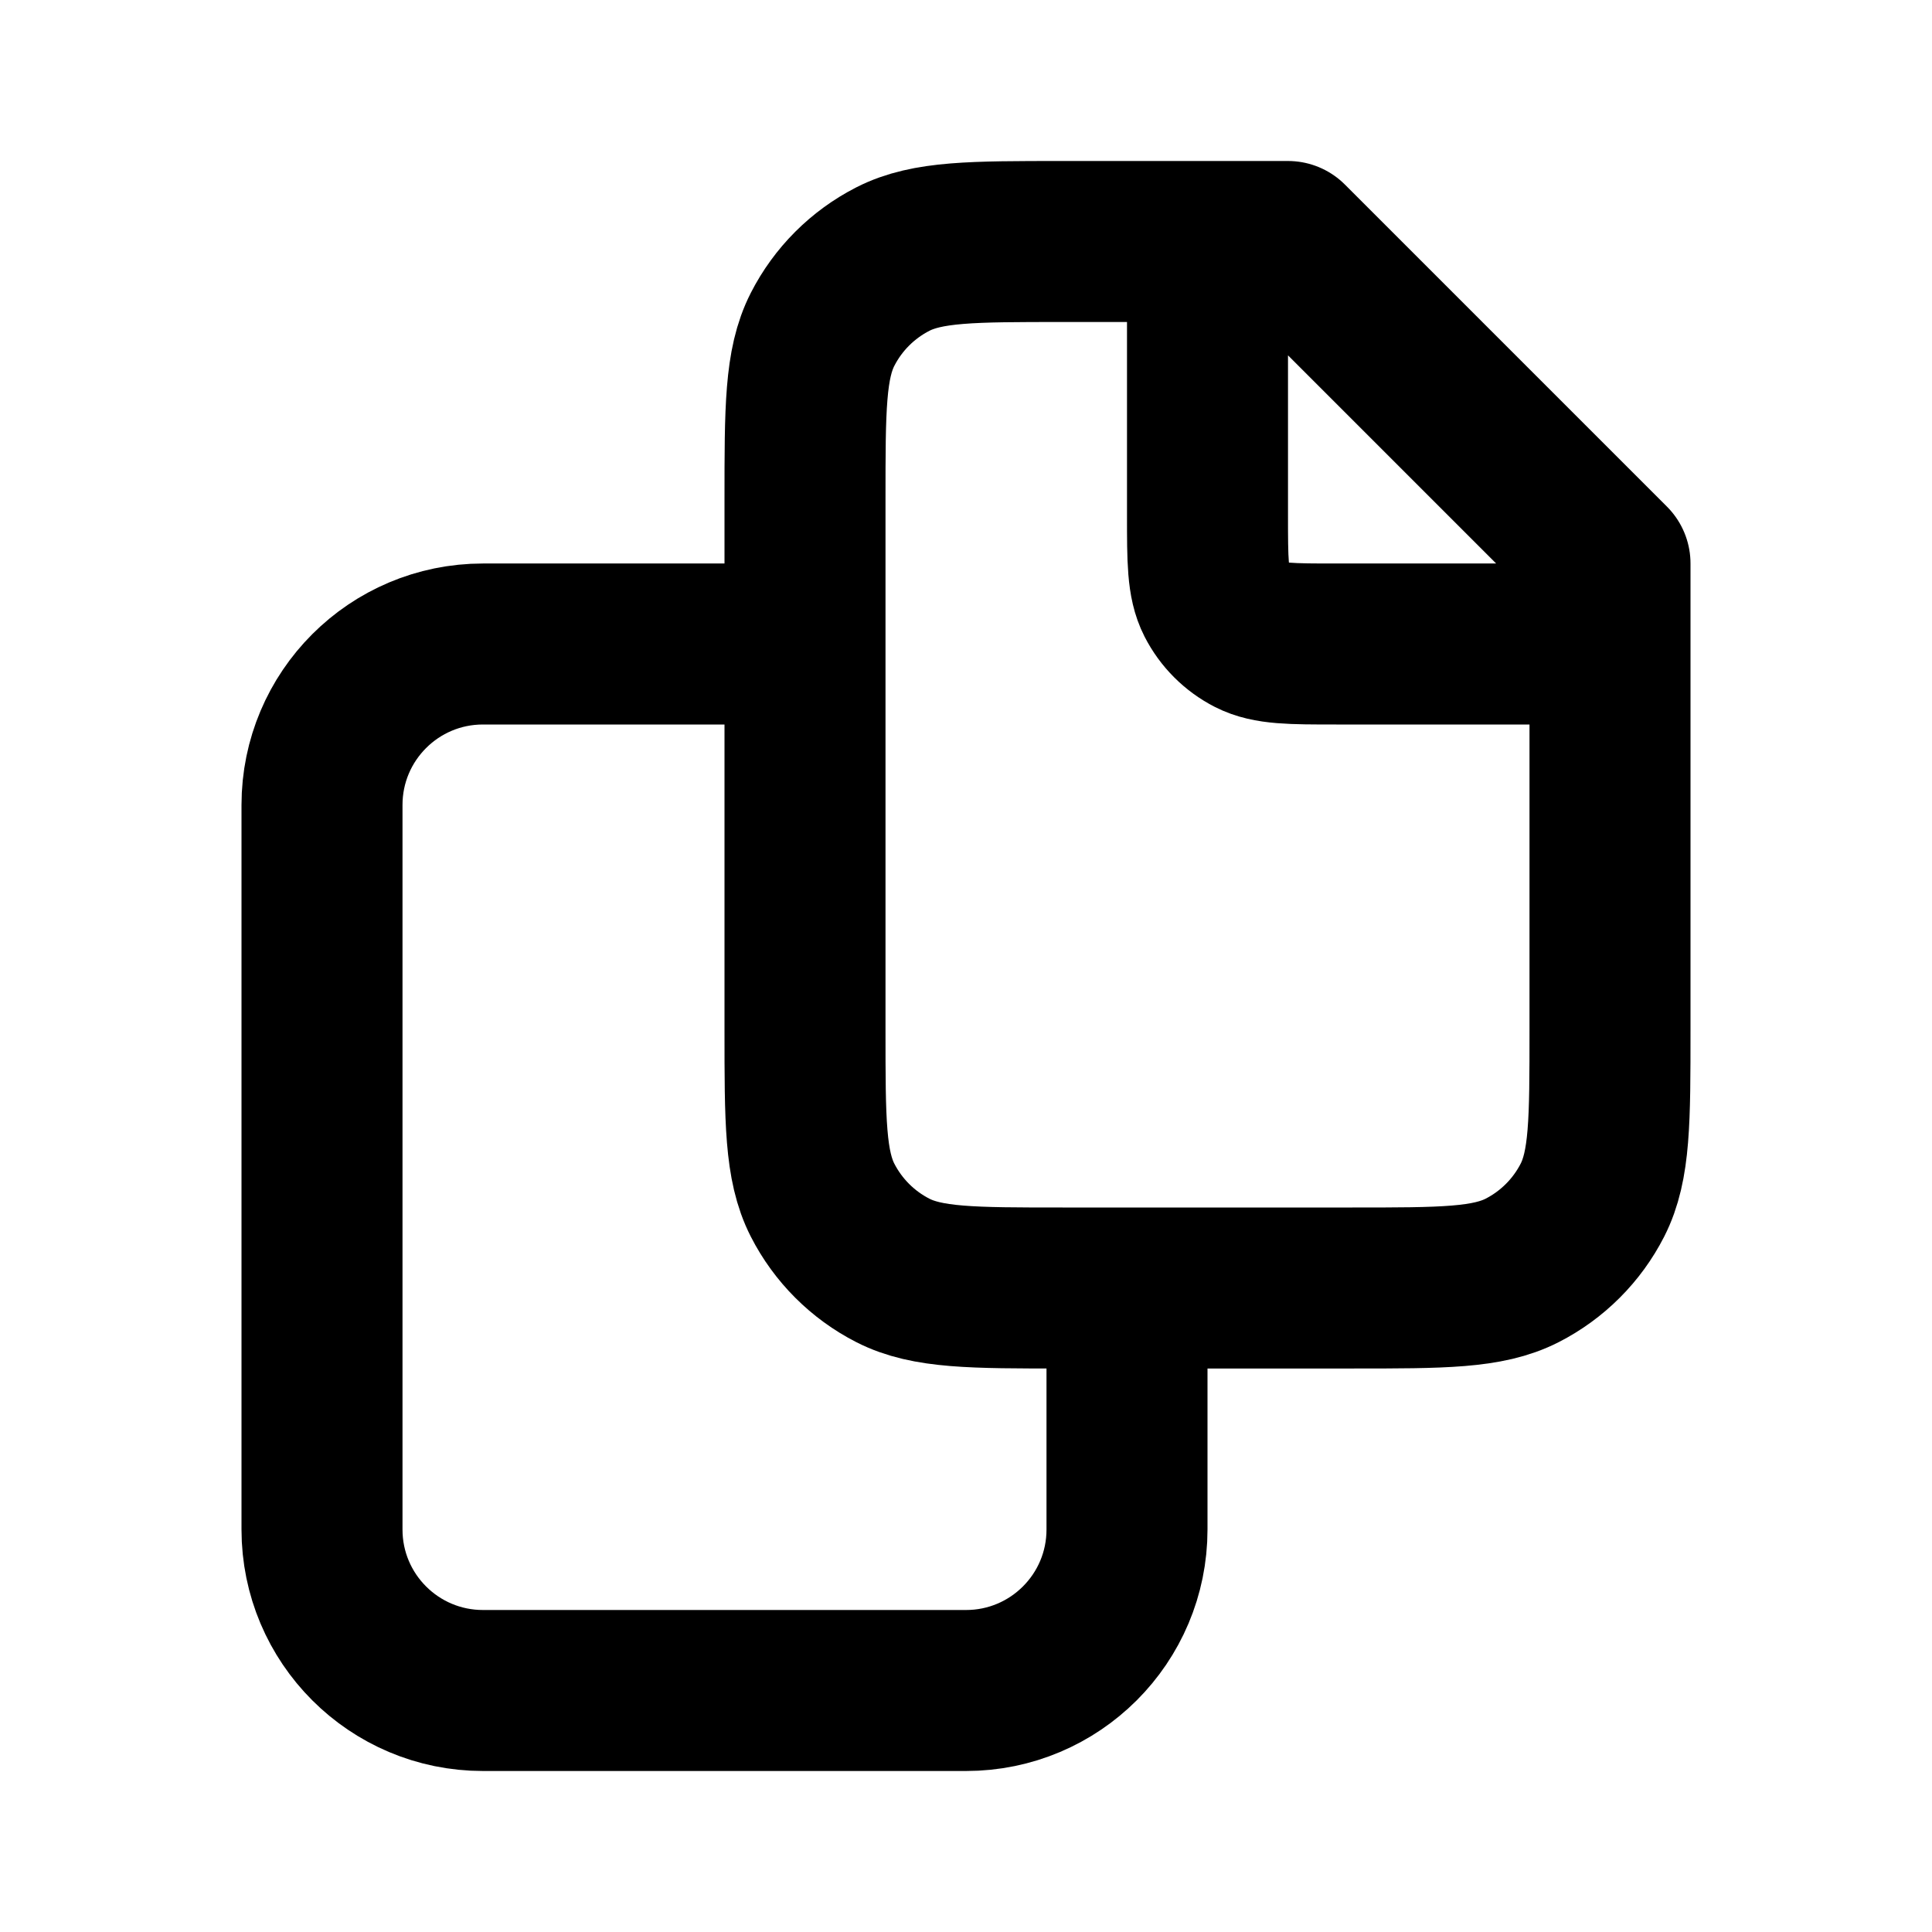
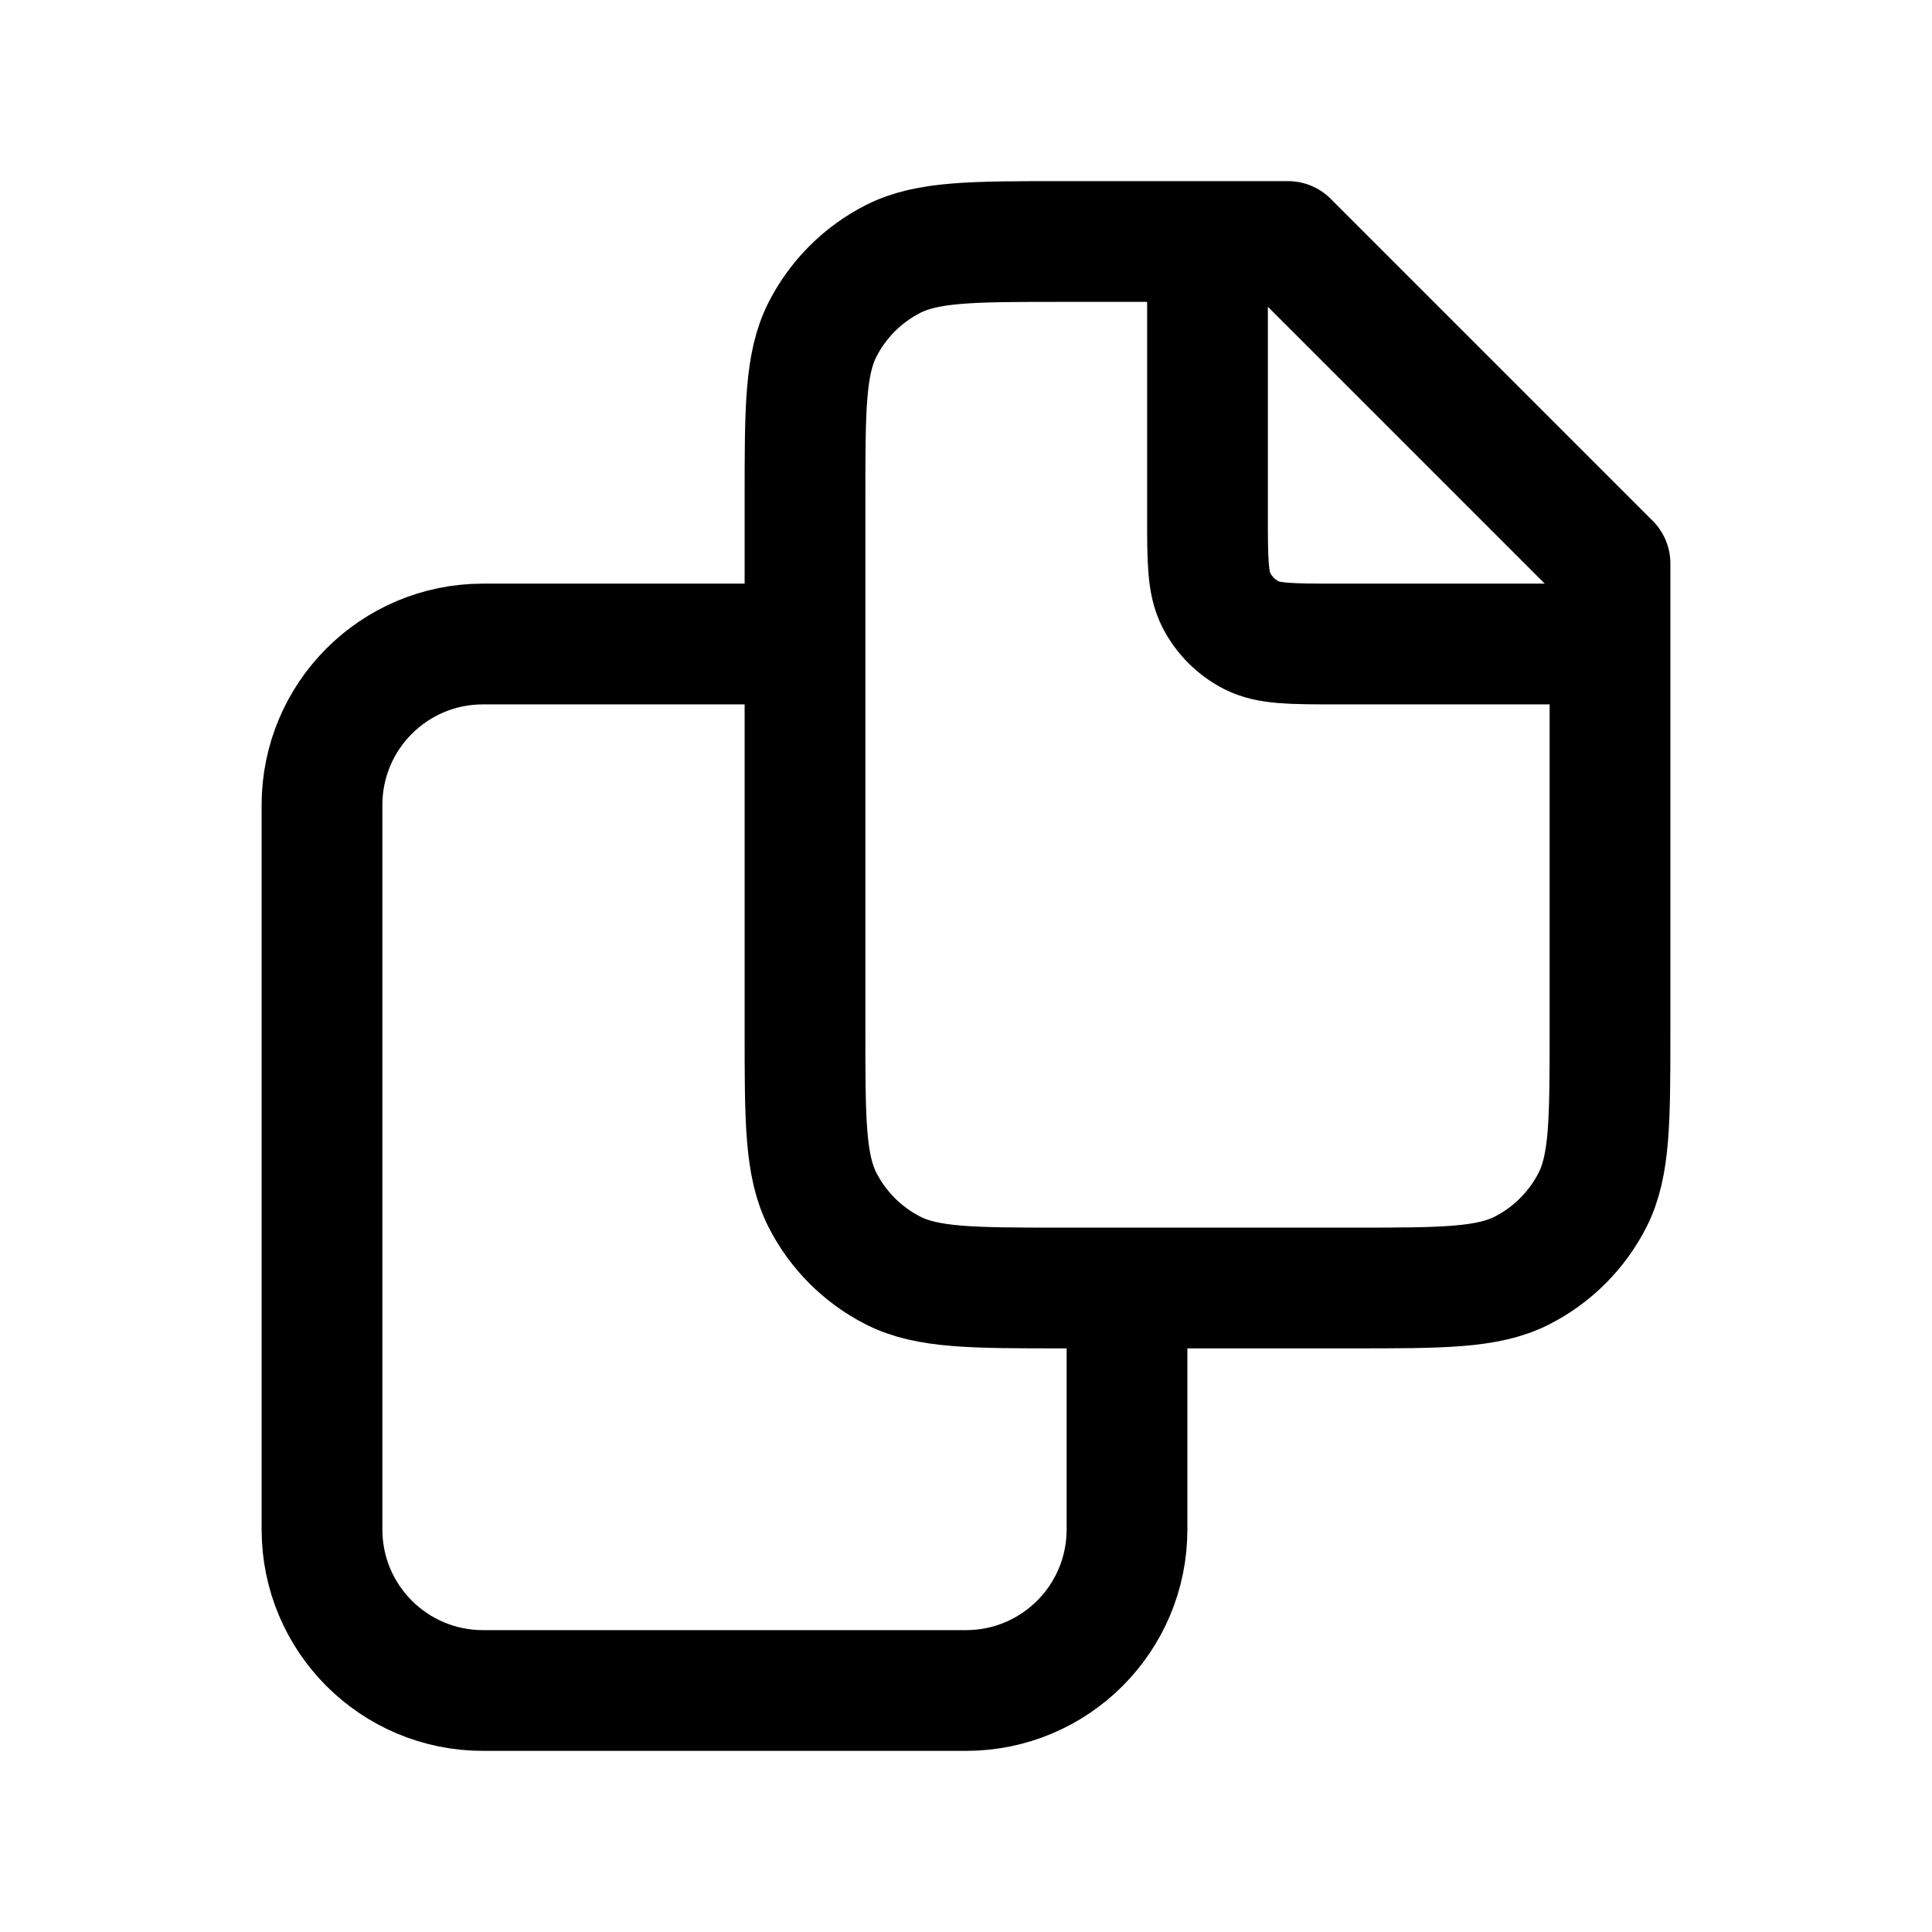
<svg xmlns="http://www.w3.org/2000/svg" width="800px" height="800px" viewBox="0 0 24 24" fill="none">
-   <path d="M15 3V6.4C15 6.96 15 7.24 15.109 7.454C15.205 7.642 15.358 7.795 15.546 7.891C15.76 8 16.04 8 16.6 8H20M10 8H6C4.895 8 4 8.895 4 10V19C4 20.105 4.895 21 6 21H12C13.105 21 14 20.105 14 19V16M16 3H13.2C12.08 3 11.52 3 11.092 3.218C10.716 3.41 10.41 3.716 10.218 4.092C10 4.52 10 5.08 10 6.2V12.8C10 13.92 10 14.48 10.218 14.908C10.41 15.284 10.716 15.59 11.092 15.782C11.52 16 12.08 16 13.2 16H16.8C17.92 16 18.48 16 18.908 15.782C19.284 15.59 19.59 15.284 19.782 14.908C20 14.48 20 13.92 20 12.8V7L16 3Z" stroke="currentColor" stroke-width="2" stroke-linejoin="round" />
+   <path d="M15 3V6.4C15 6.96 15 7.24 15.109 7.454C15.205 7.642 15.358 7.795 15.546 7.891C15.76 8 16.04 8 16.6 8H20M10 8H6C4.895 8 4 8.895 4 10V19C4 20.105 4.895 21 6 21H12C13.105 21 14 20.105 14 19V16M16 3H13.2C12.08 3 11.52 3 11.092 3.218C10.716 3.41 10.41 3.716 10.218 4.092C10 4.52 10 5.08 10 6.2V12.8C10 13.92 10 14.48 10.218 14.908C10.41 15.284 10.716 15.59 11.092 15.782C11.52 16 12.08 16 13.2 16H16.8C17.92 16 18.48 16 18.908 15.782C19.284 15.59 19.59 15.284 19.782 14.908C20 14.48 20 13.92 20 12.8V7L16 3Z" stroke="currentColor" stroke-width="1.5" stroke-linejoin="round" />
</svg>
